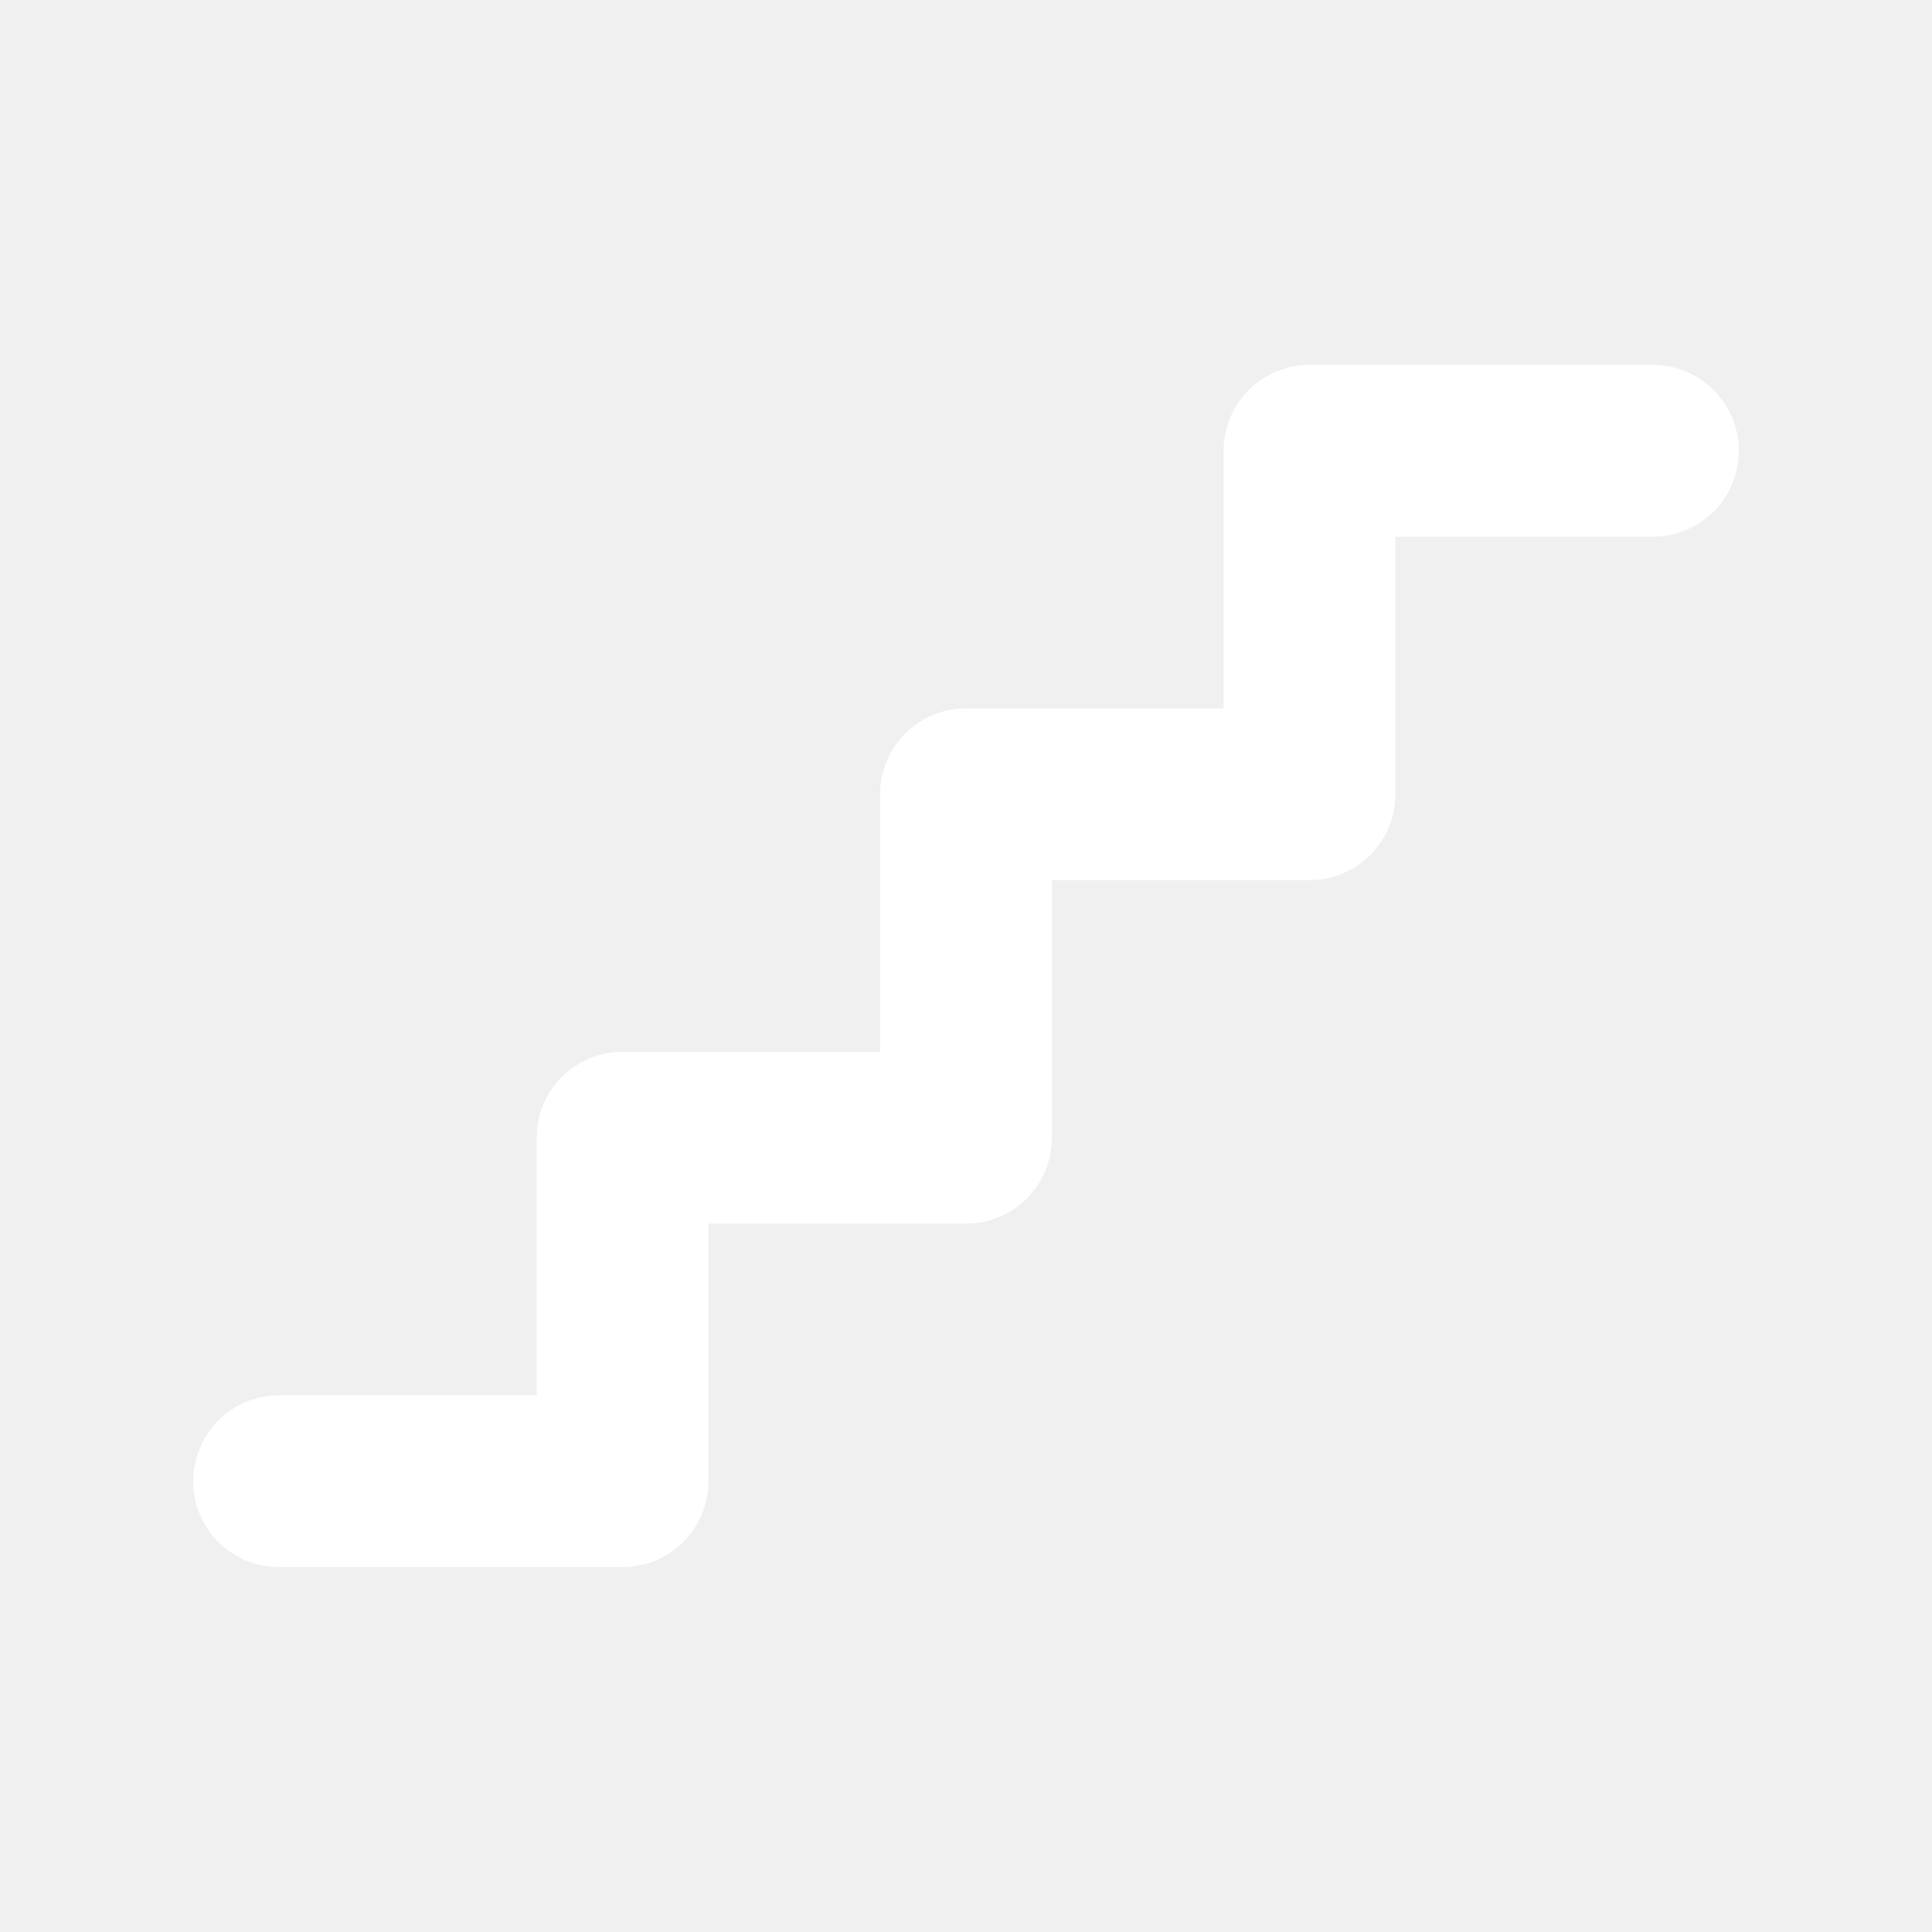
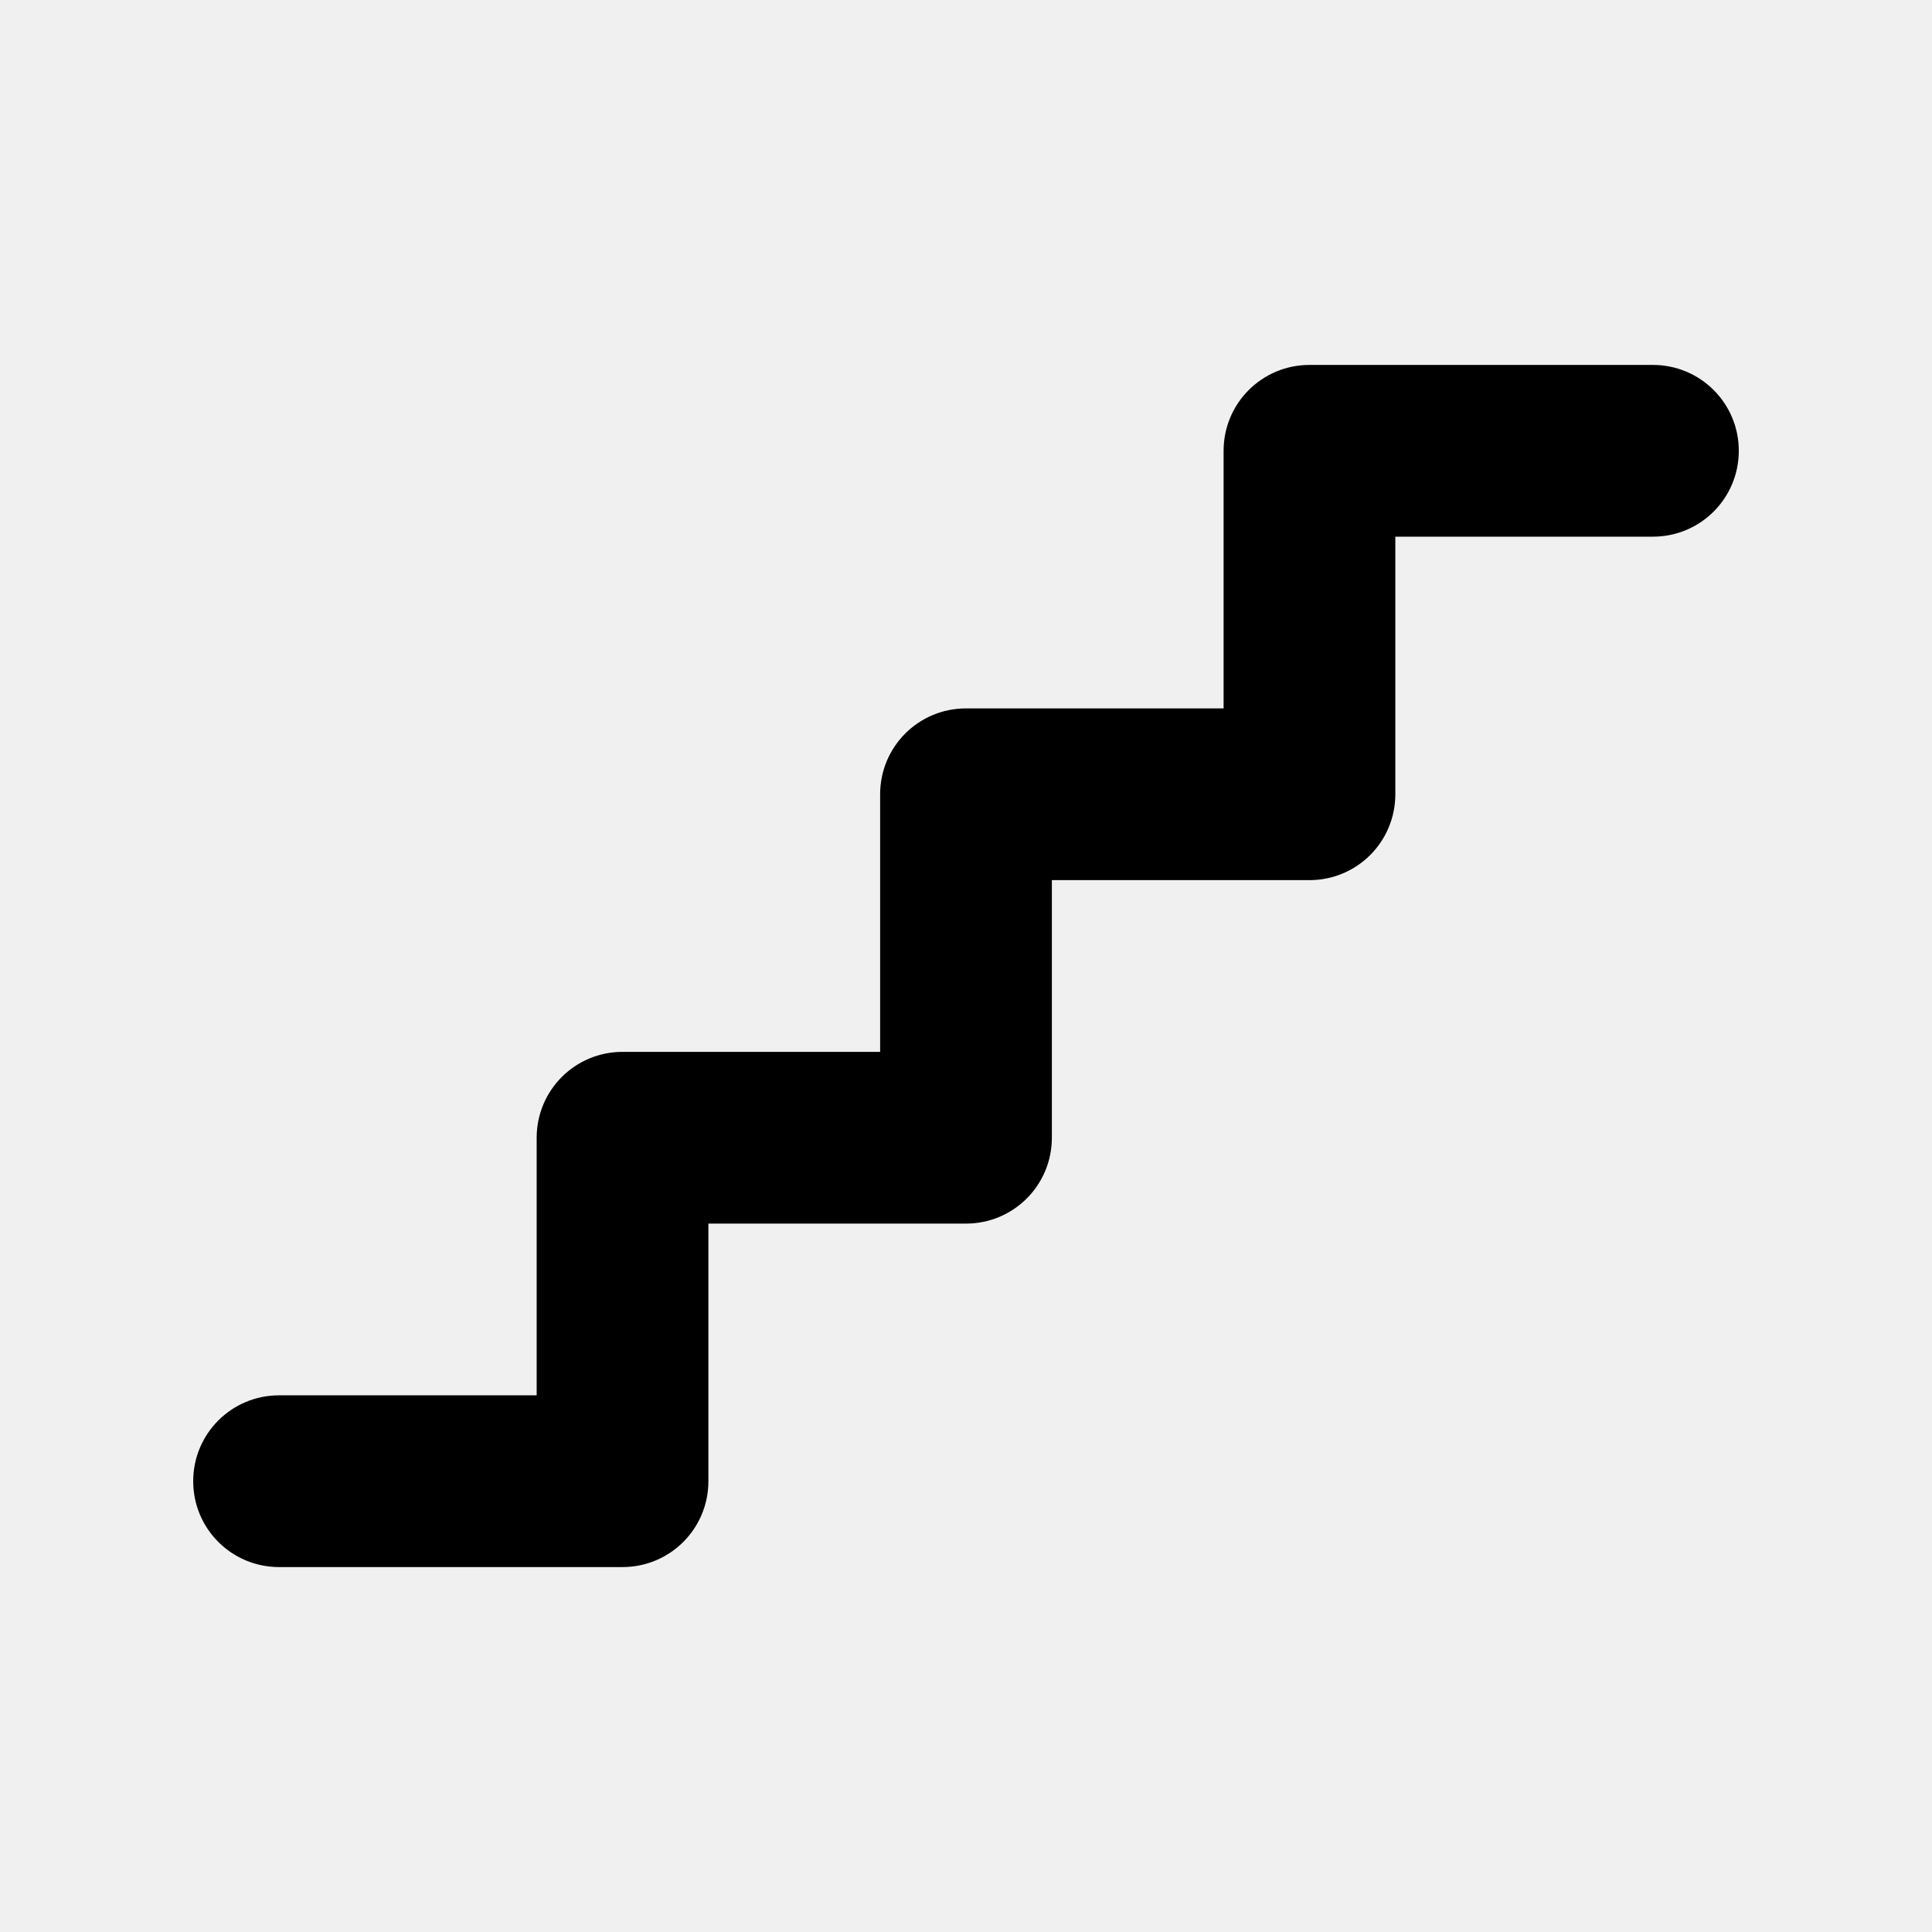
<svg xmlns="http://www.w3.org/2000/svg" viewBox="0 0 720 720" version="1.1" id="svg1" width="720" height="720">
-   <path fill="white" d="m 456,168 c 0,-17.7 14.3,-32 32,-32 h 128 c 17.7,0 32,14.3 32,32 0,17.7 -14.3,32 -32,32 h -96 v 96 c 0,17.7 -14.3,32 -32,32 h -96 v 96 c 0,17.7 -14.3,32 -32,32 h -96 v 96 c 0,17.7 -14.3,32 -32,32 H 104 c -17.7,0 -32,-14.3 -32,-32 0,-17.7 14.3,-32 32,-32 h 96 v -96 c 0,-17.7 14.3,-32 32,-32 h 96 v -96 c 0,-17.7 14.3,-32 32,-32 h 96 z" id="path1" />
+   <path d="m 456,168 c 0,-17.7 14.3,-32 32,-32 h 128 c 17.7,0 32,14.3 32,32 0,17.7 -14.3,32 -32,32 h -96 v 96 c 0,17.7 -14.3,32 -32,32 h -96 v 96 c 0,17.7 -14.3,32 -32,32 h -96 v 96 c 0,17.7 -14.3,32 -32,32 H 104 c -17.7,0 -32,-14.3 -32,-32 0,-17.7 14.3,-32 32,-32 h 96 v -96 c 0,-17.7 14.3,-32 32,-32 h 96 v -96 c 0,-17.7 14.3,-32 32,-32 h 96 z" />
</svg>
